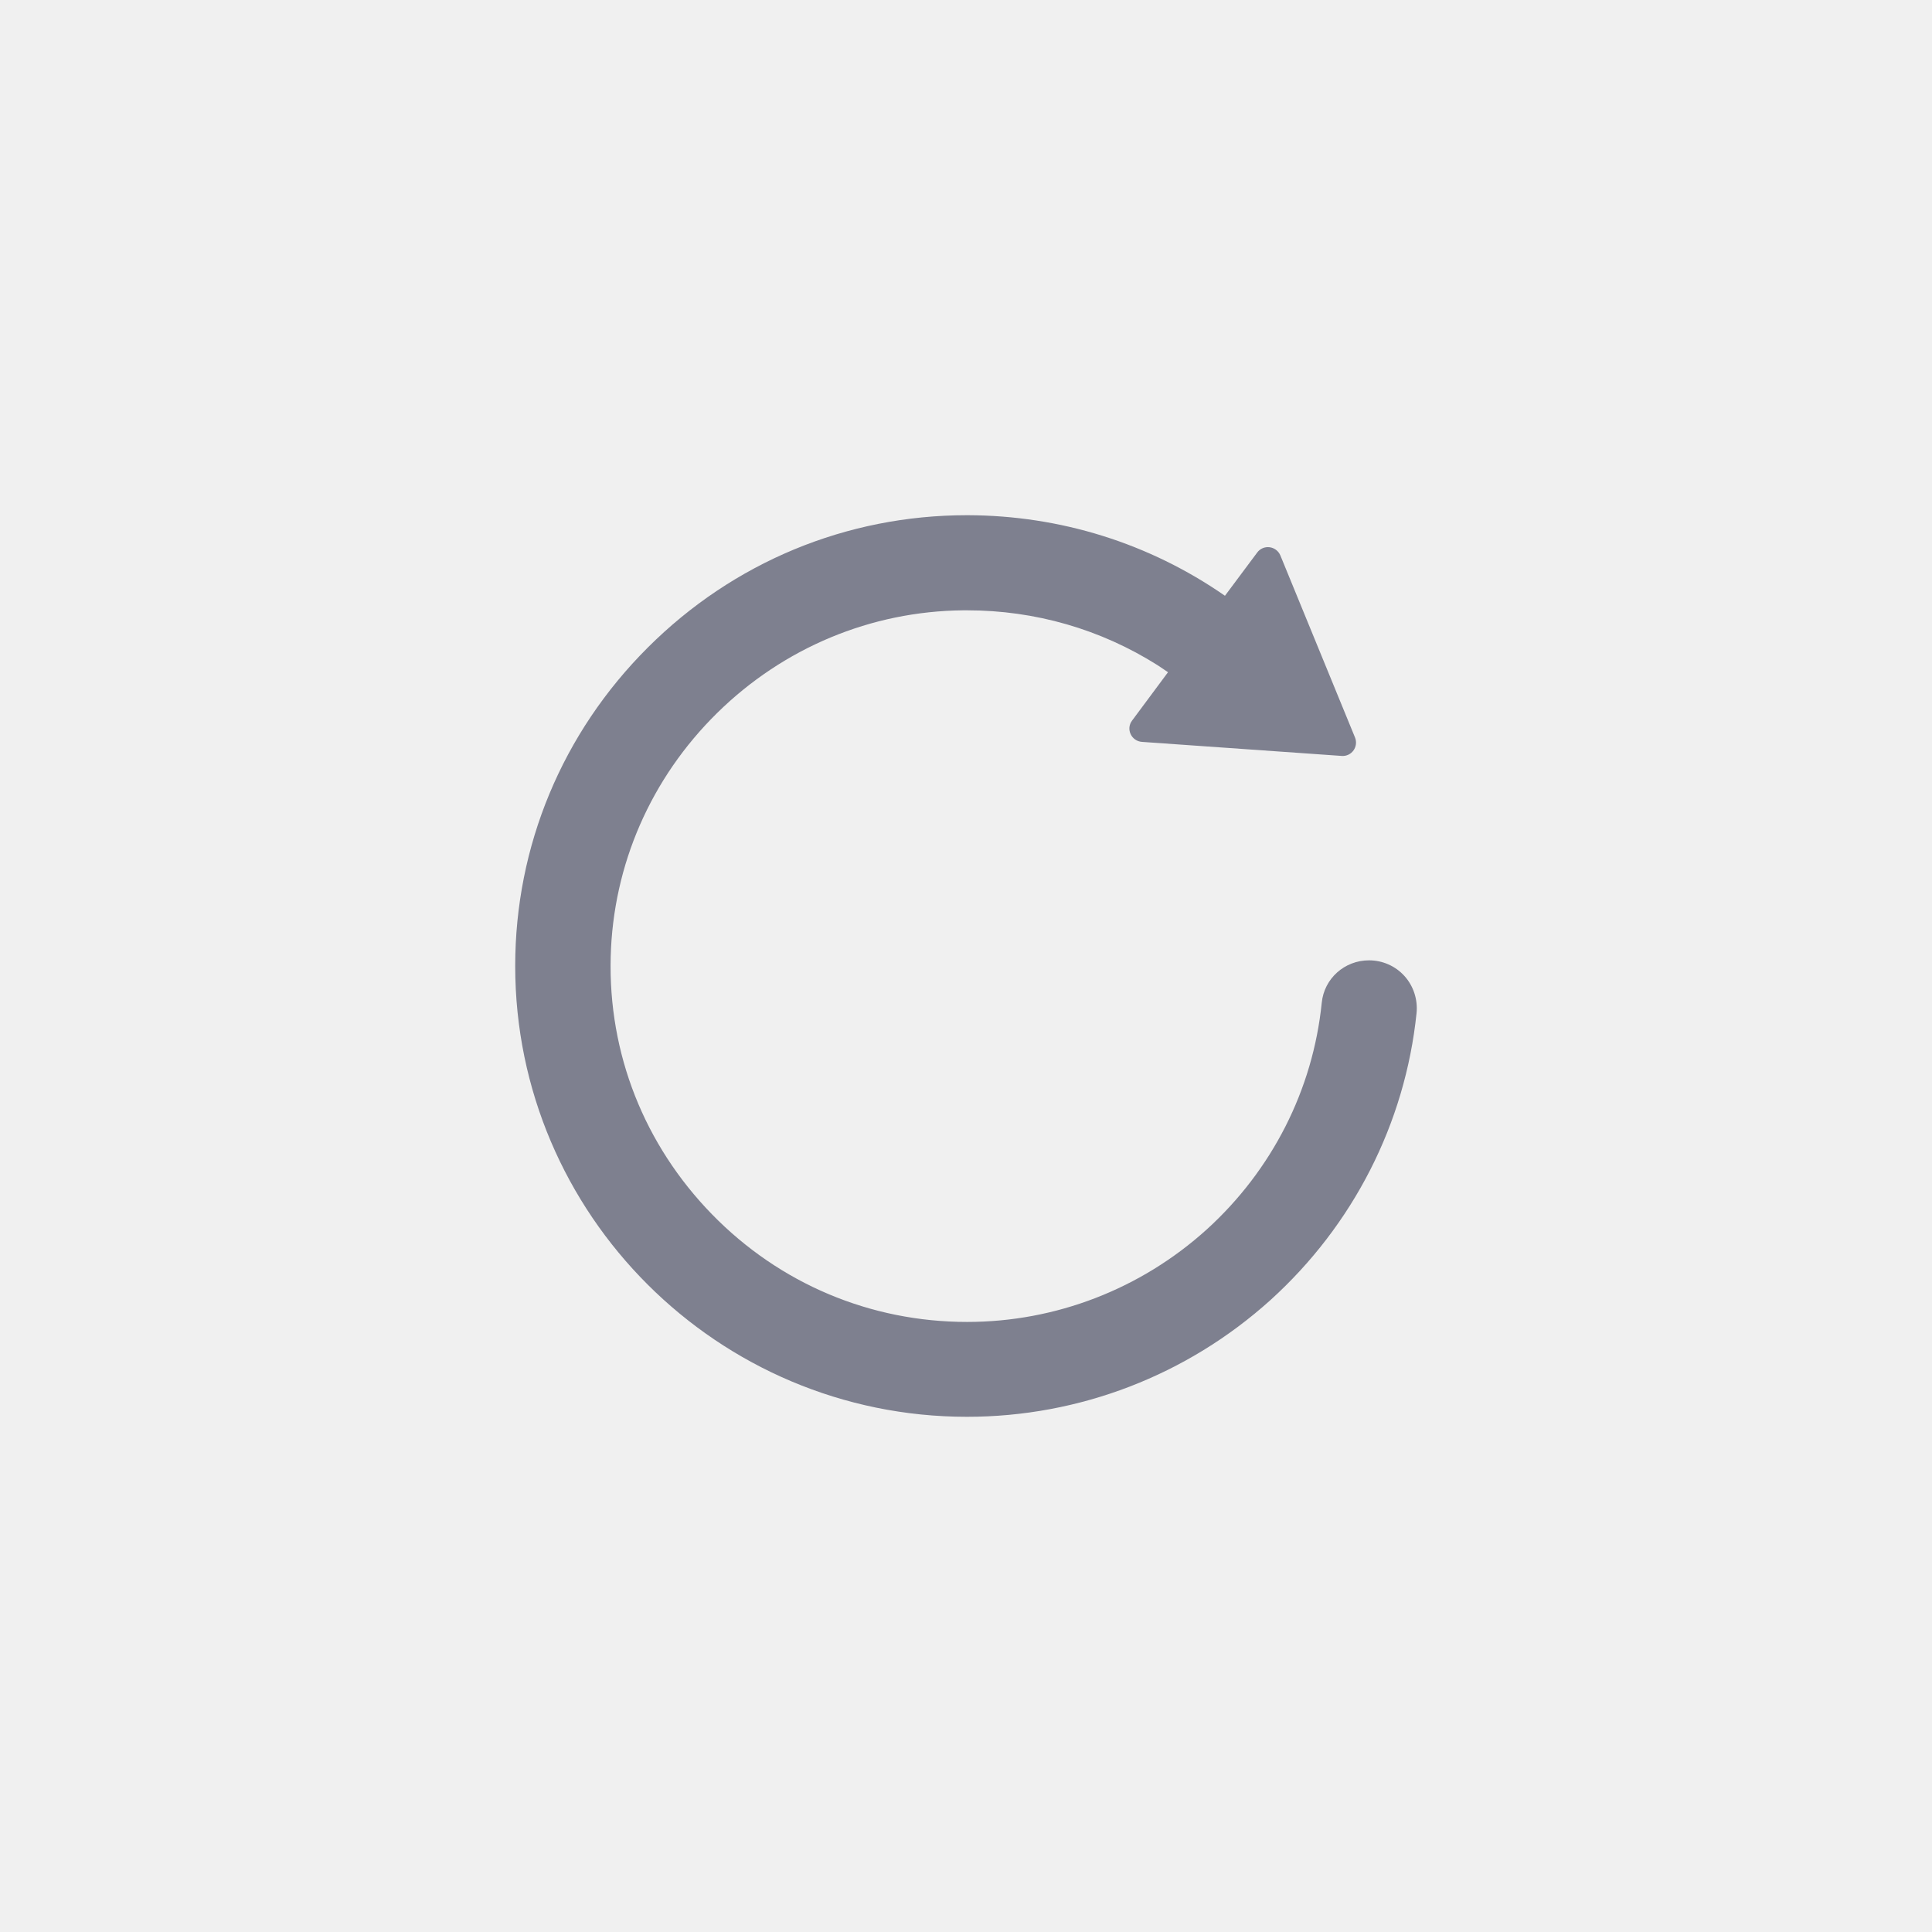
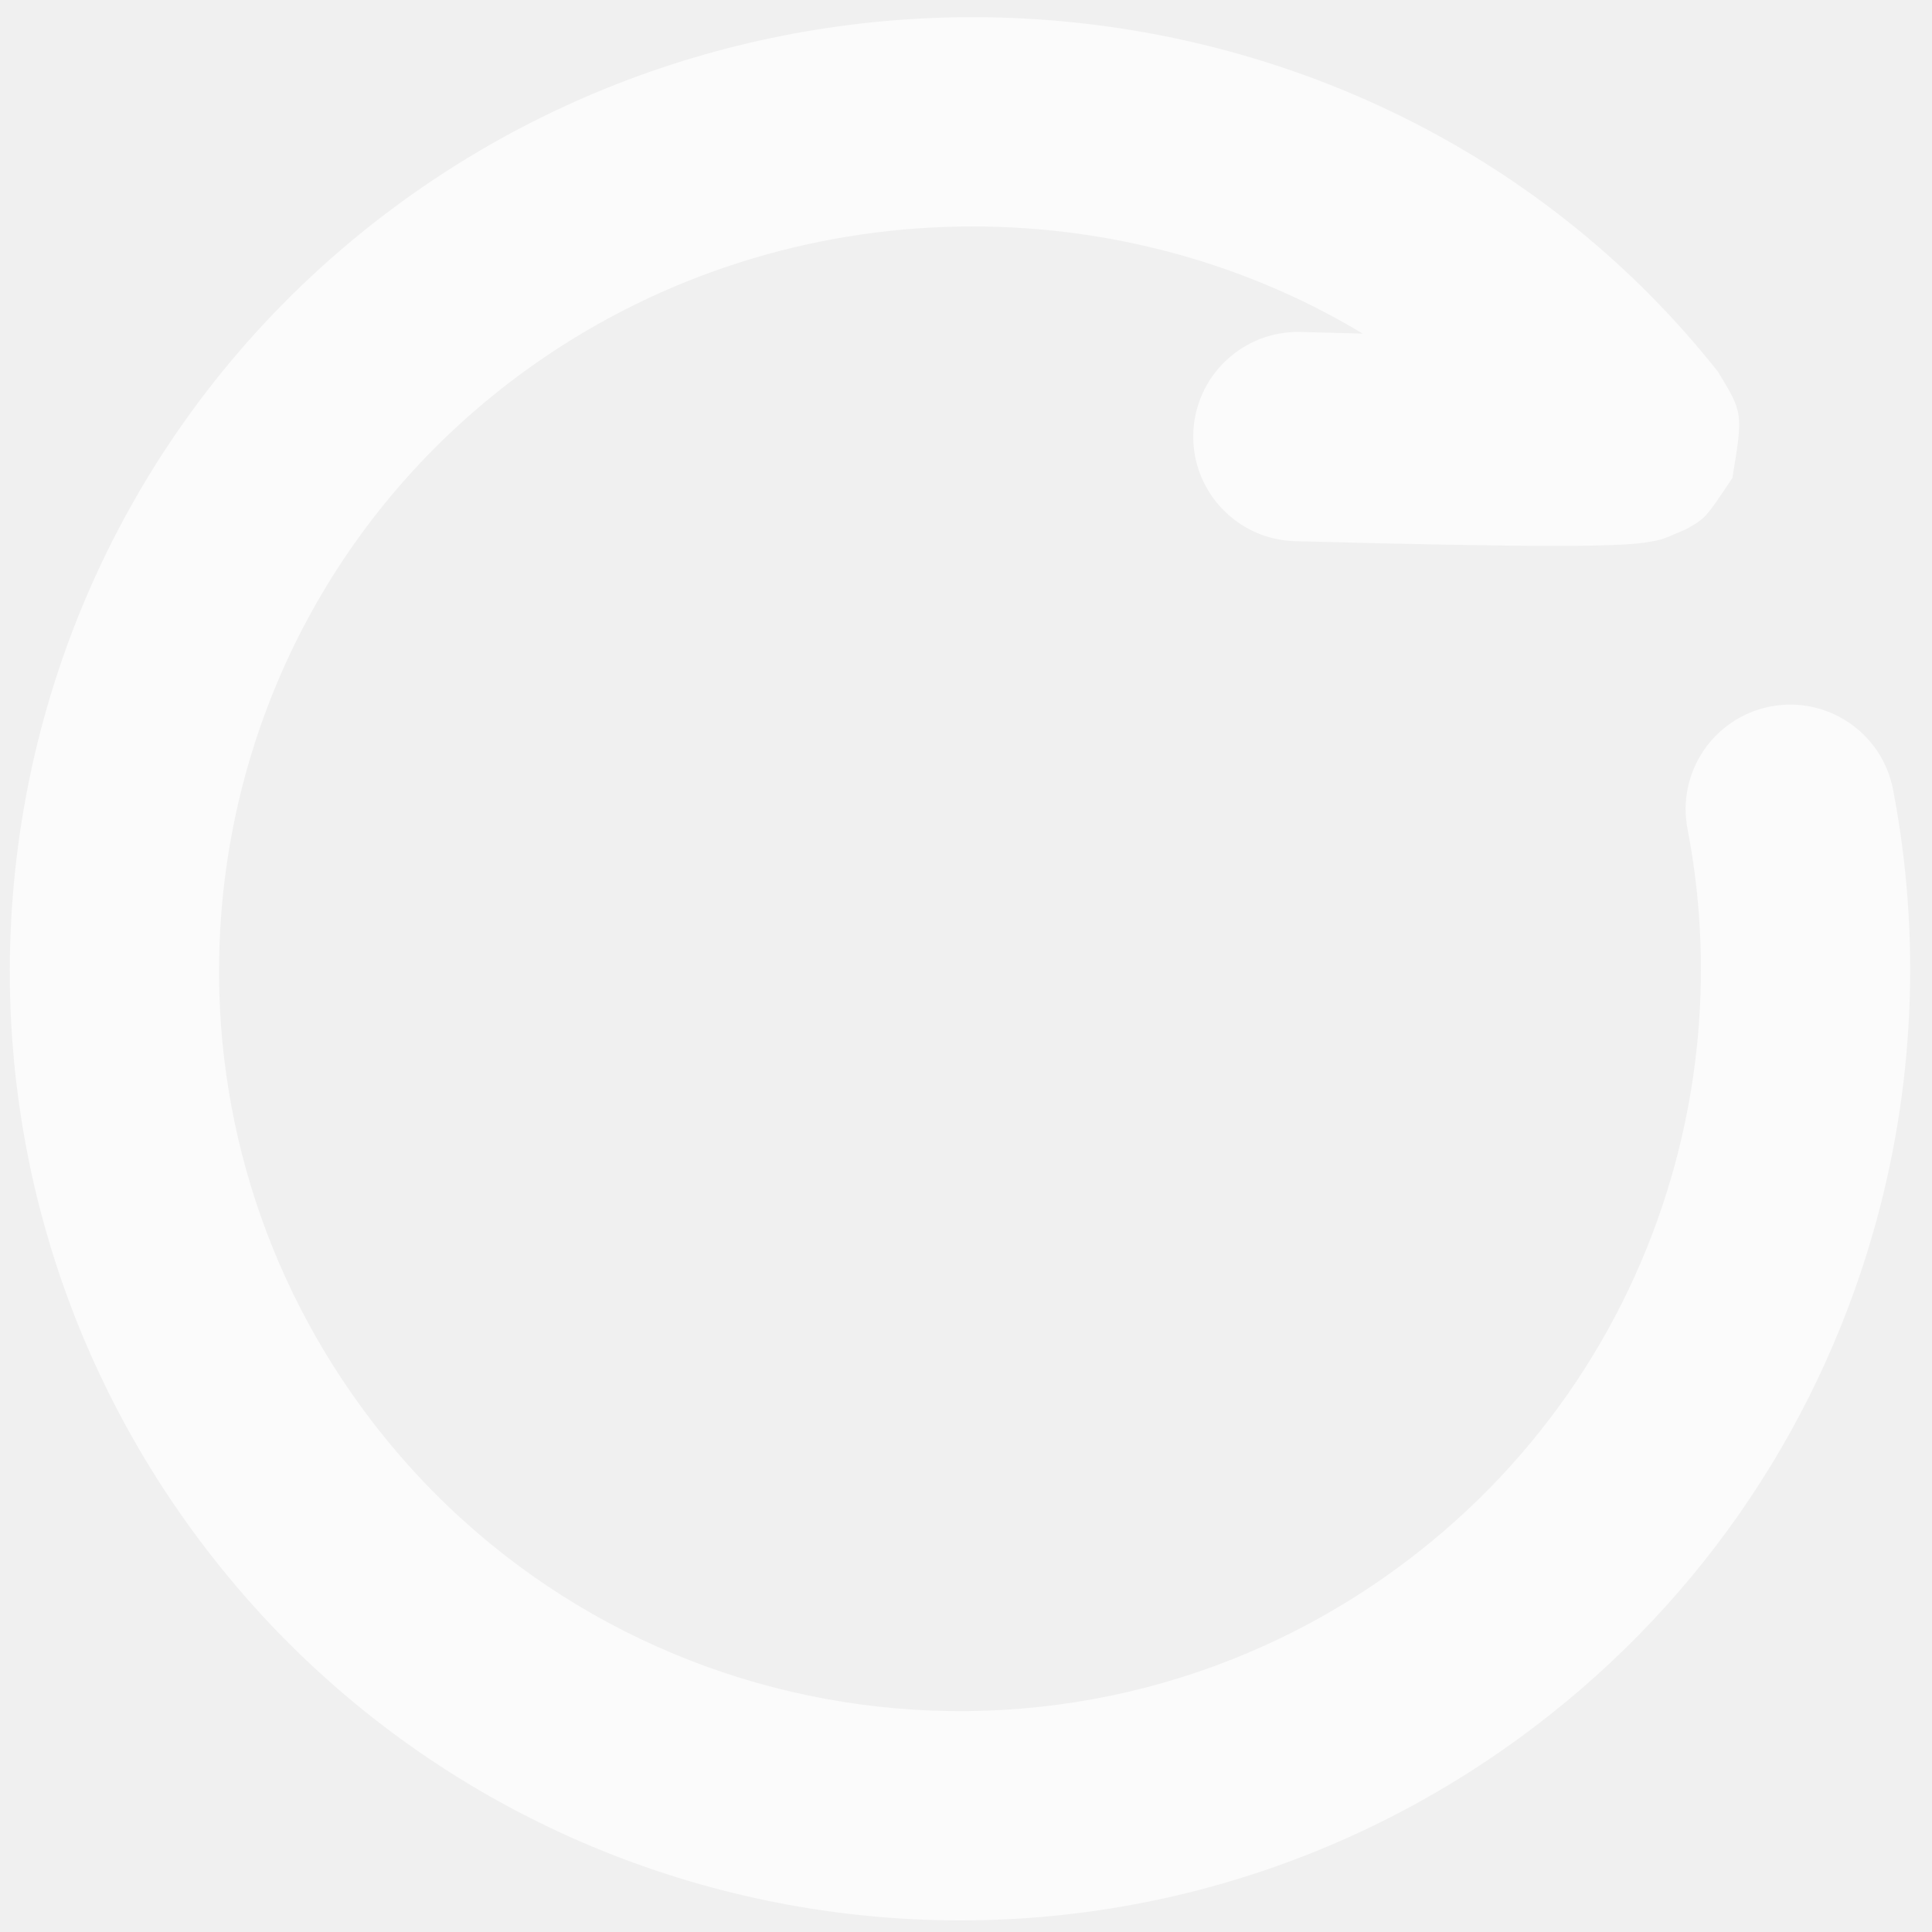
- <svg xmlns="http://www.w3.org/2000/svg" width="30px" height="30px" viewBox="0 0 30 30" version="1.1">
-   <g id="menuBar/__icon/--refresh" stroke="none" stroke-width="1" fill="none" fill-rule="evenodd">
-     <path d="M15.026,8 C16.463,8.004 17.844,8.434 19.021,9.251 L19.52,8.582 C19.616,8.449 19.819,8.475 19.882,8.626 L19.882,8.626 L21.04,11.45 C21.099,11.594 20.989,11.749 20.834,11.738 L20.834,11.738 L17.734,11.52 C17.568,11.509 17.479,11.321 17.579,11.189 L17.579,11.189 L18.137,10.438 L17.976,10.33 C17.092,9.771 16.074,9.477 15.018,9.477 L14.956,9.477 C13.524,9.491 12.166,10.058 11.136,11.071 C10.107,12.084 9.52,13.428 9.483,14.856 C9.443,16.359 10.004,17.776 11.055,18.855 C12.107,19.934 13.516,20.527 15.018,20.527 C16.395,20.527 17.716,20.015 18.738,19.091 C19.752,18.17 20.387,16.922 20.524,15.571 C20.561,15.195 20.878,14.912 21.258,14.912 C21.468,14.912 21.668,15 21.808,15.155 C21.948,15.309 22.018,15.523 21.996,15.733 C21.819,17.445 21.011,19.025 19.727,20.188 C18.431,21.356 16.76,22 15.015,22 C11.148,22 8,18.859 8,15 C8,13.137 8.731,11.38 10.059,10.055 C11.387,8.729 13.147,8 15.015,8 L15.026,8 Z" id="icon--refresh" fill="#7E808F" fill-rule="nonzero" />
+ <svg xmlns="http://www.w3.org/2000/svg" width="24px" height="24px" viewBox="0 0 24 24" version="1.1">
+   <g id="页面1" stroke="none" stroke-width="1" fill="none" fill-rule="evenodd" fill-opacity="0.7">
+     <g id="browseing" transform="translate(-340, -323)" fill="#FFFFFF" fill-rule="nonzero">
+       <g id="control-bar" transform="translate(238, 300)">
+         <g id="icon-refresh" transform="translate(98, 19)">
+           <path d="M19.928,23.992 C20.365,23.423 20.258,22.607 19.689,22.169 C19.12,21.732 18.303,21.839 17.866,22.408 C16.988,23.551 16.34,24.409 15.92,24.987 C15.701,25.289 15.541,25.518 15.434,25.685 C15.36,25.799 15.305,25.893 15.259,25.991 C15.203,26.106 15.203,26.106 15.131,26.425 C15.099,26.701 15.099,26.701 15.309,27.266 C15.883,27.847 15.883,27.847 16.482,27.896 C22.761,27.636 27.8,22.269 27.8,15.907 C27.8,12.411 26.27,9.161 23.666,6.933 C21.545,5.118 18.849,4.102 16,4.102 C9.483,4.102 4.2,9.388 4.2,15.907 C4.2,18.572 5.087,21.104 6.691,23.162 C7.837,24.632 9.316,25.814 11.005,26.605 C11.656,26.909 12.429,26.629 12.734,25.978 C13.038,25.328 12.758,24.554 12.107,24.25 C10.791,23.634 9.636,22.711 8.742,21.564 C7.49,19.959 6.8,17.987 6.8,15.907 C6.8,10.823 10.919,6.702 16,6.702 C18.223,6.702 20.321,7.493 21.976,8.908 C24.009,10.648 25.2,13.179 25.2,15.907 C25.2,19.778 22.812,23.184 19.459,24.603 C19.607,24.41 19.763,24.206 19.928,23.992 Z" id="refresh" transform="translate(16, 15.99944) rotate(-126) translate(-16, -15.99944) " />
+         </g>
+       </g>
+     </g>
  </g>
</svg>
